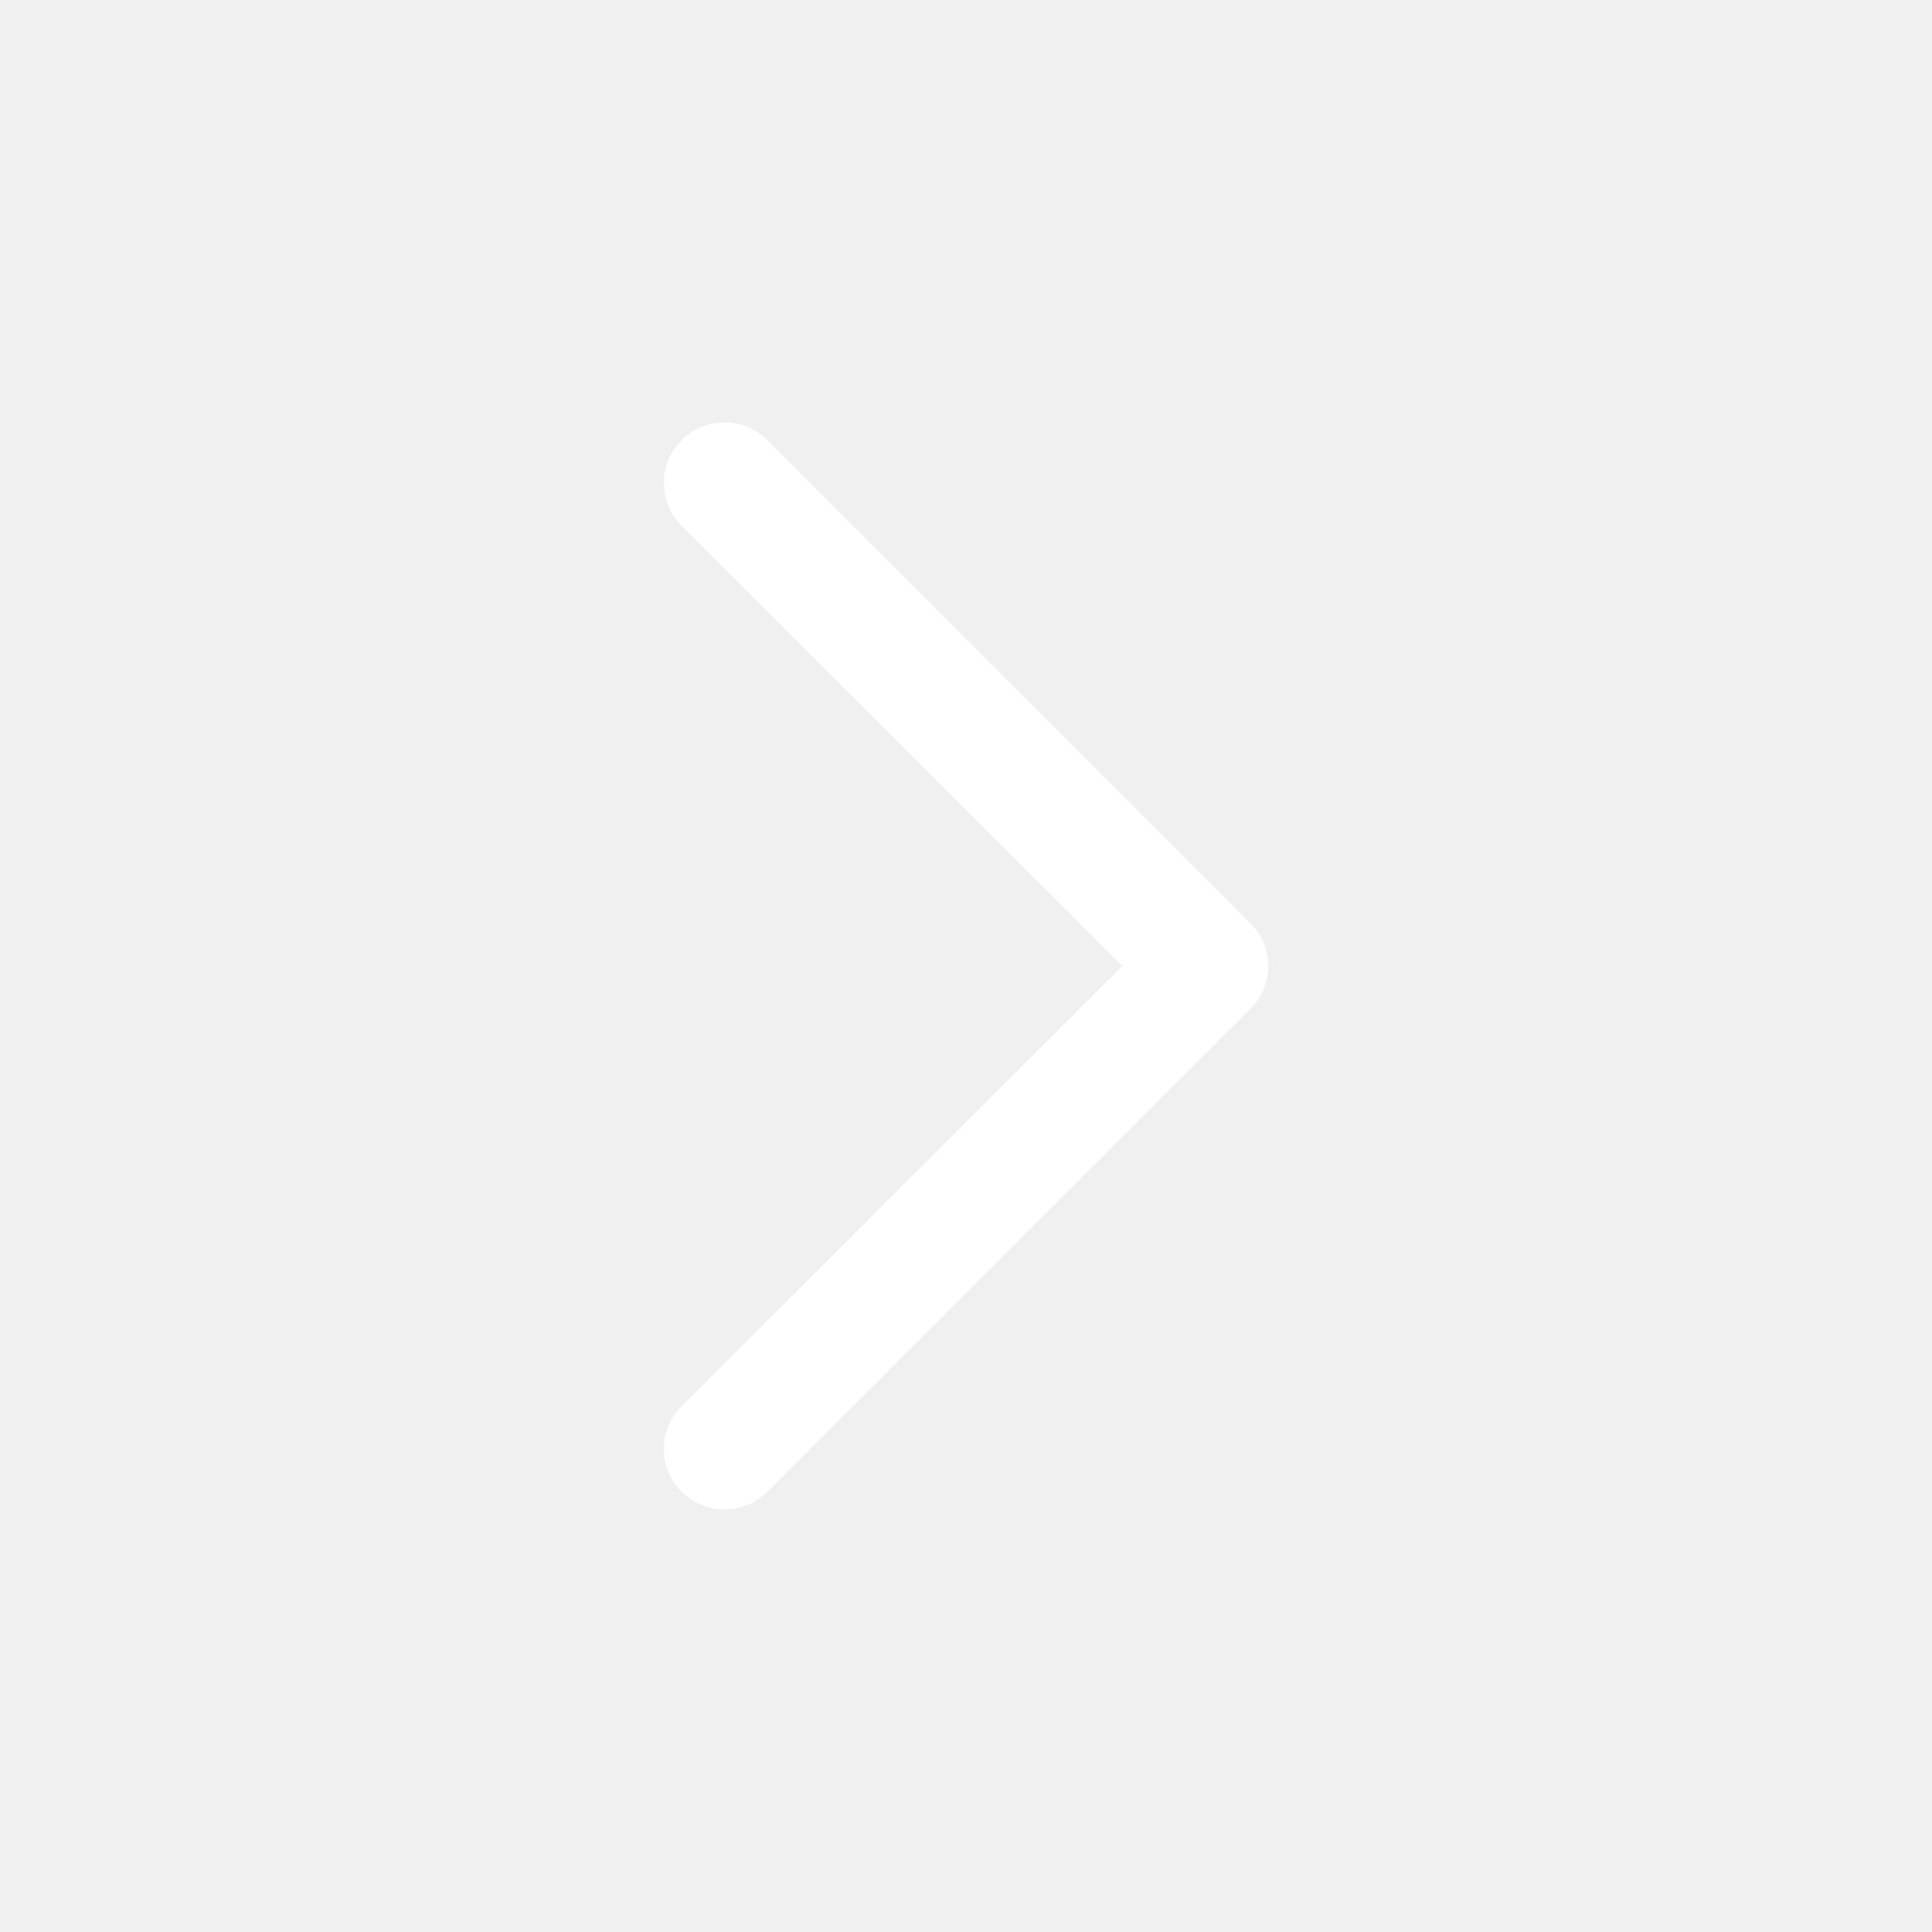
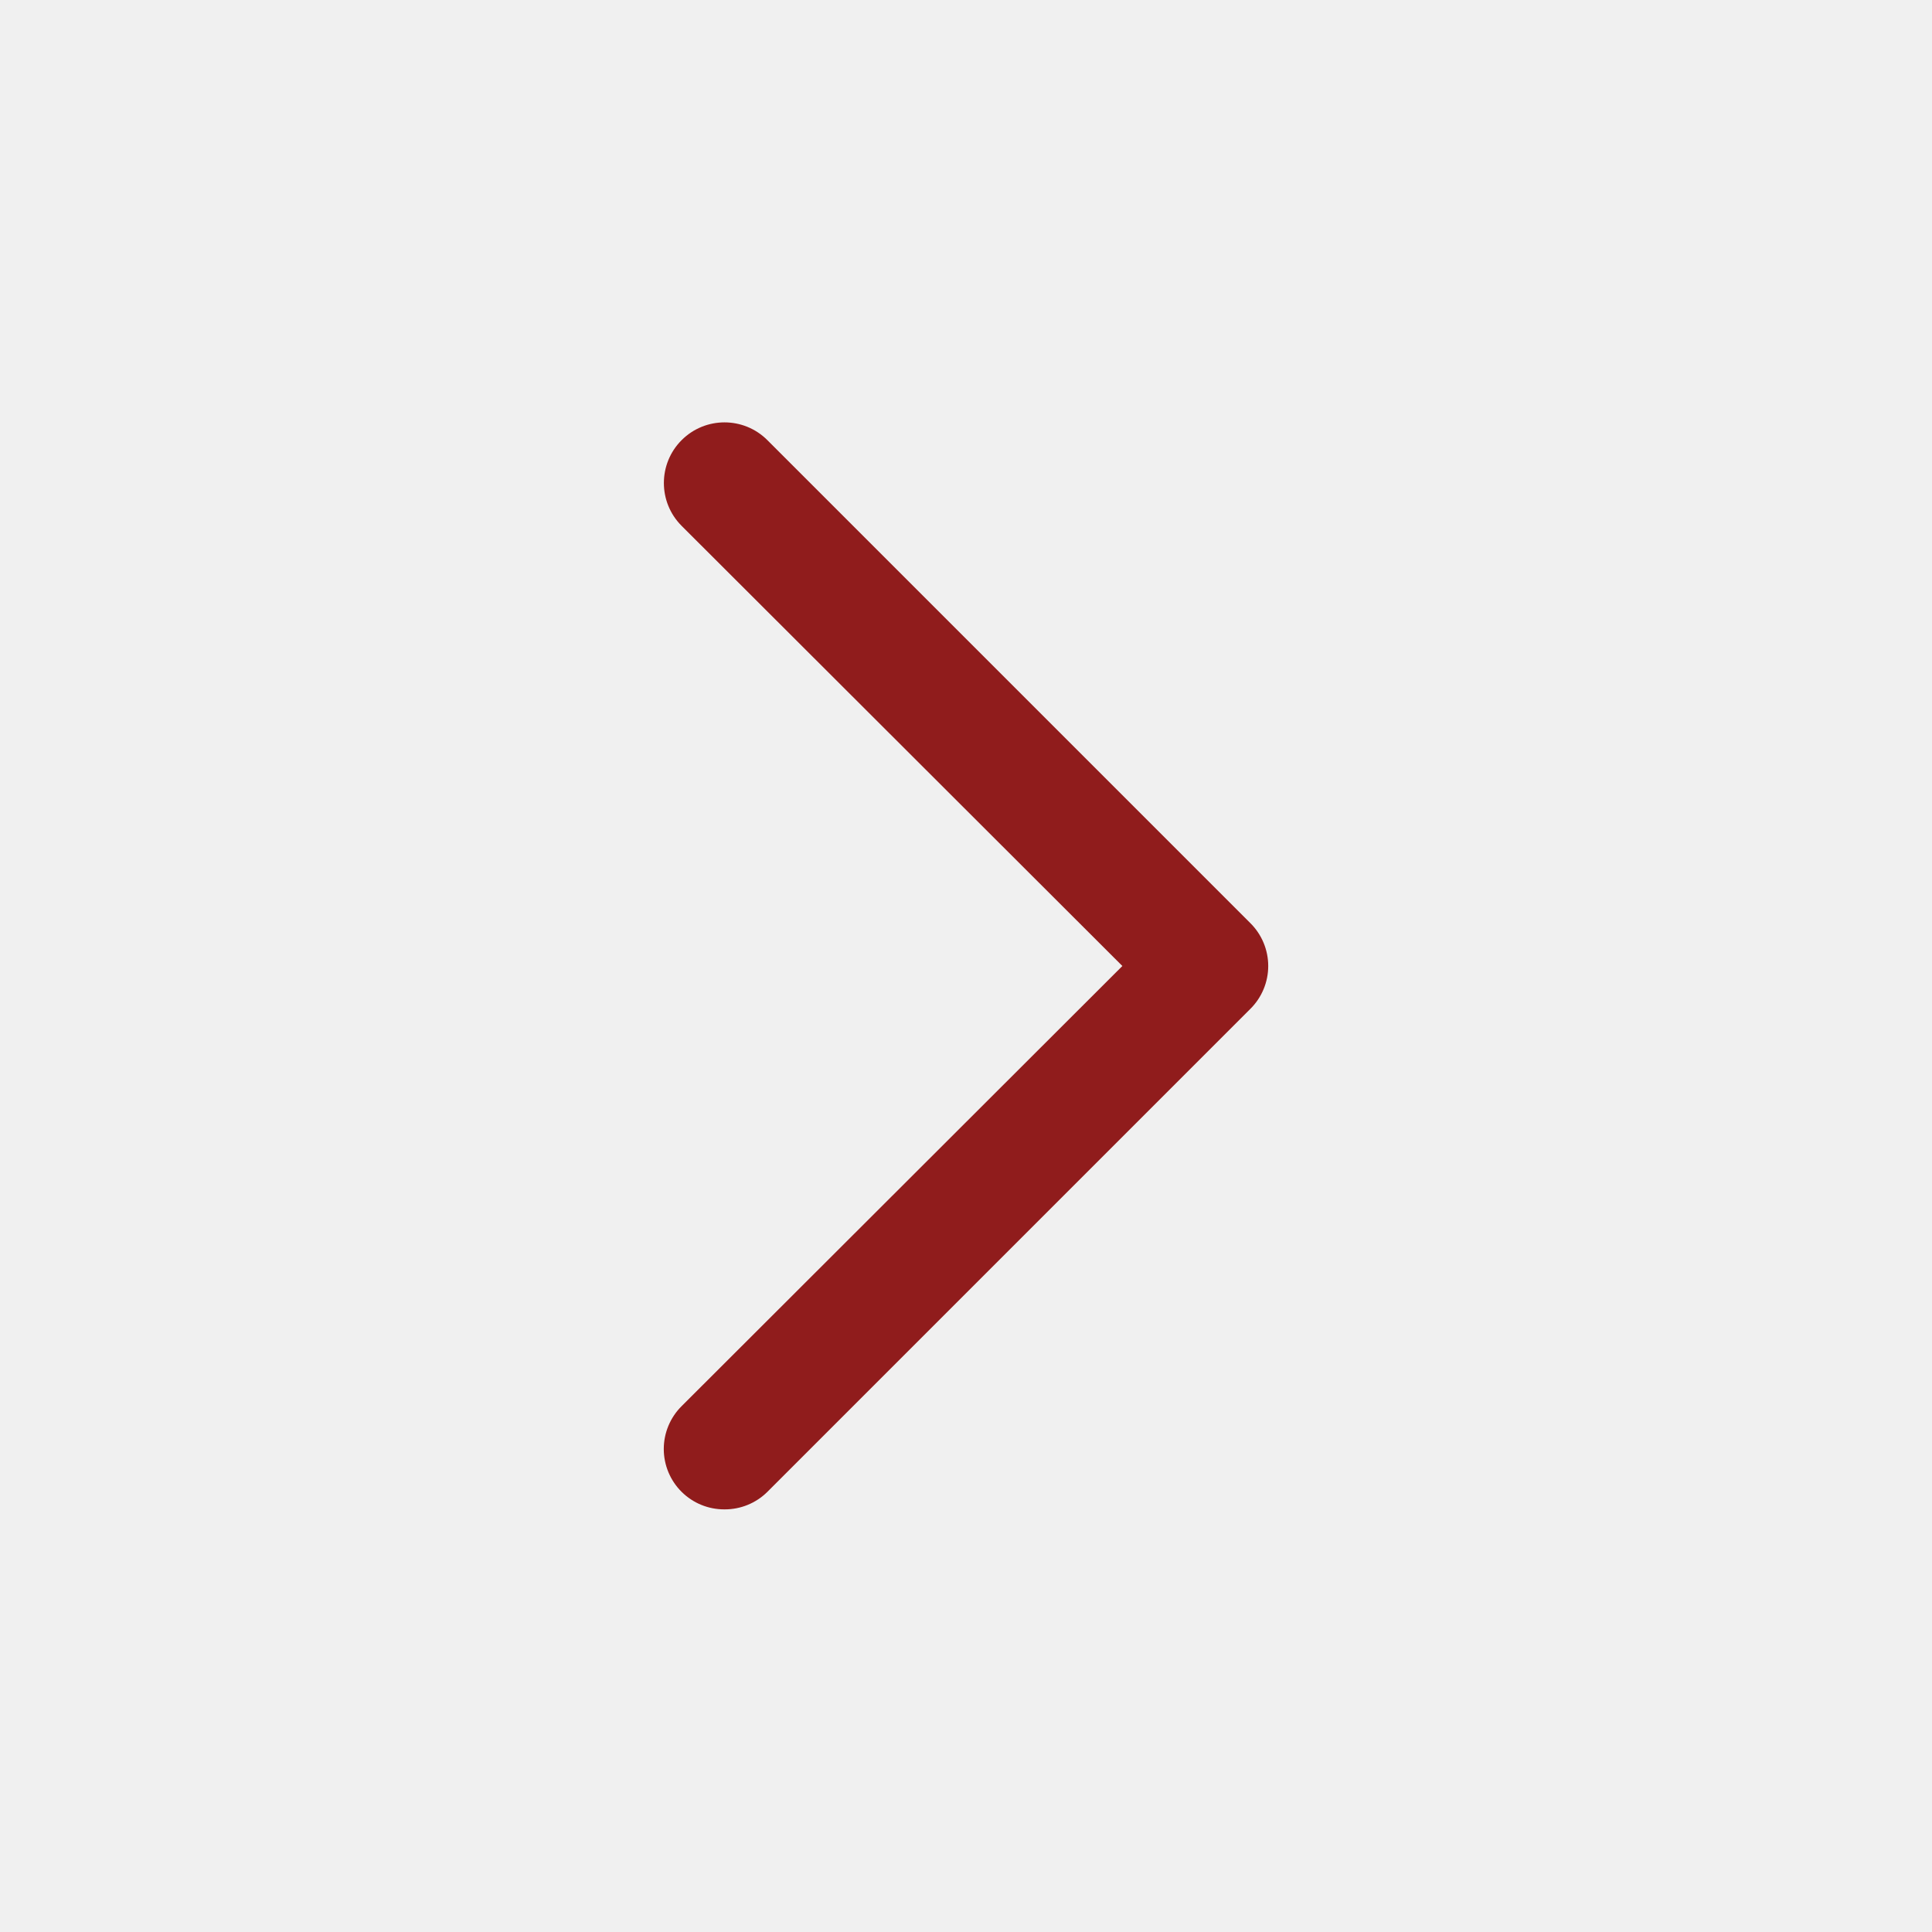
<svg xmlns="http://www.w3.org/2000/svg" viewBox="0 0 32 32">
  <defs>
    <style>.cls-1{fill:none;}</style>
  </defs>
  <g data-name="Layer 2" id="Layer_2">
-     <path fill="#fff" d="M12,25a1,1,0,0,1-.71-.29,1,1,0,0,1,0-1.42L18.59,16l-7.3-7.29a1,1,0,1,1,1.42-1.42l8,8a1,1,0,0,1,0,1.42l-8,8A1,1,0,0,1,12,25Z" />
+     <path fill="#901c1c" d="M12,25a1,1,0,0,1-.71-.29,1,1,0,0,1,0-1.42L18.59,16l-7.3-7.29a1,1,0,1,1,1.42-1.42l8,8a1,1,0,0,1,0,1.42l-8,8A1,1,0,0,1,12,25Z" />
  </g>
  <g id="frame">
    <rect class="cls-1" height="32" width="32" />
  </g>
</svg>
